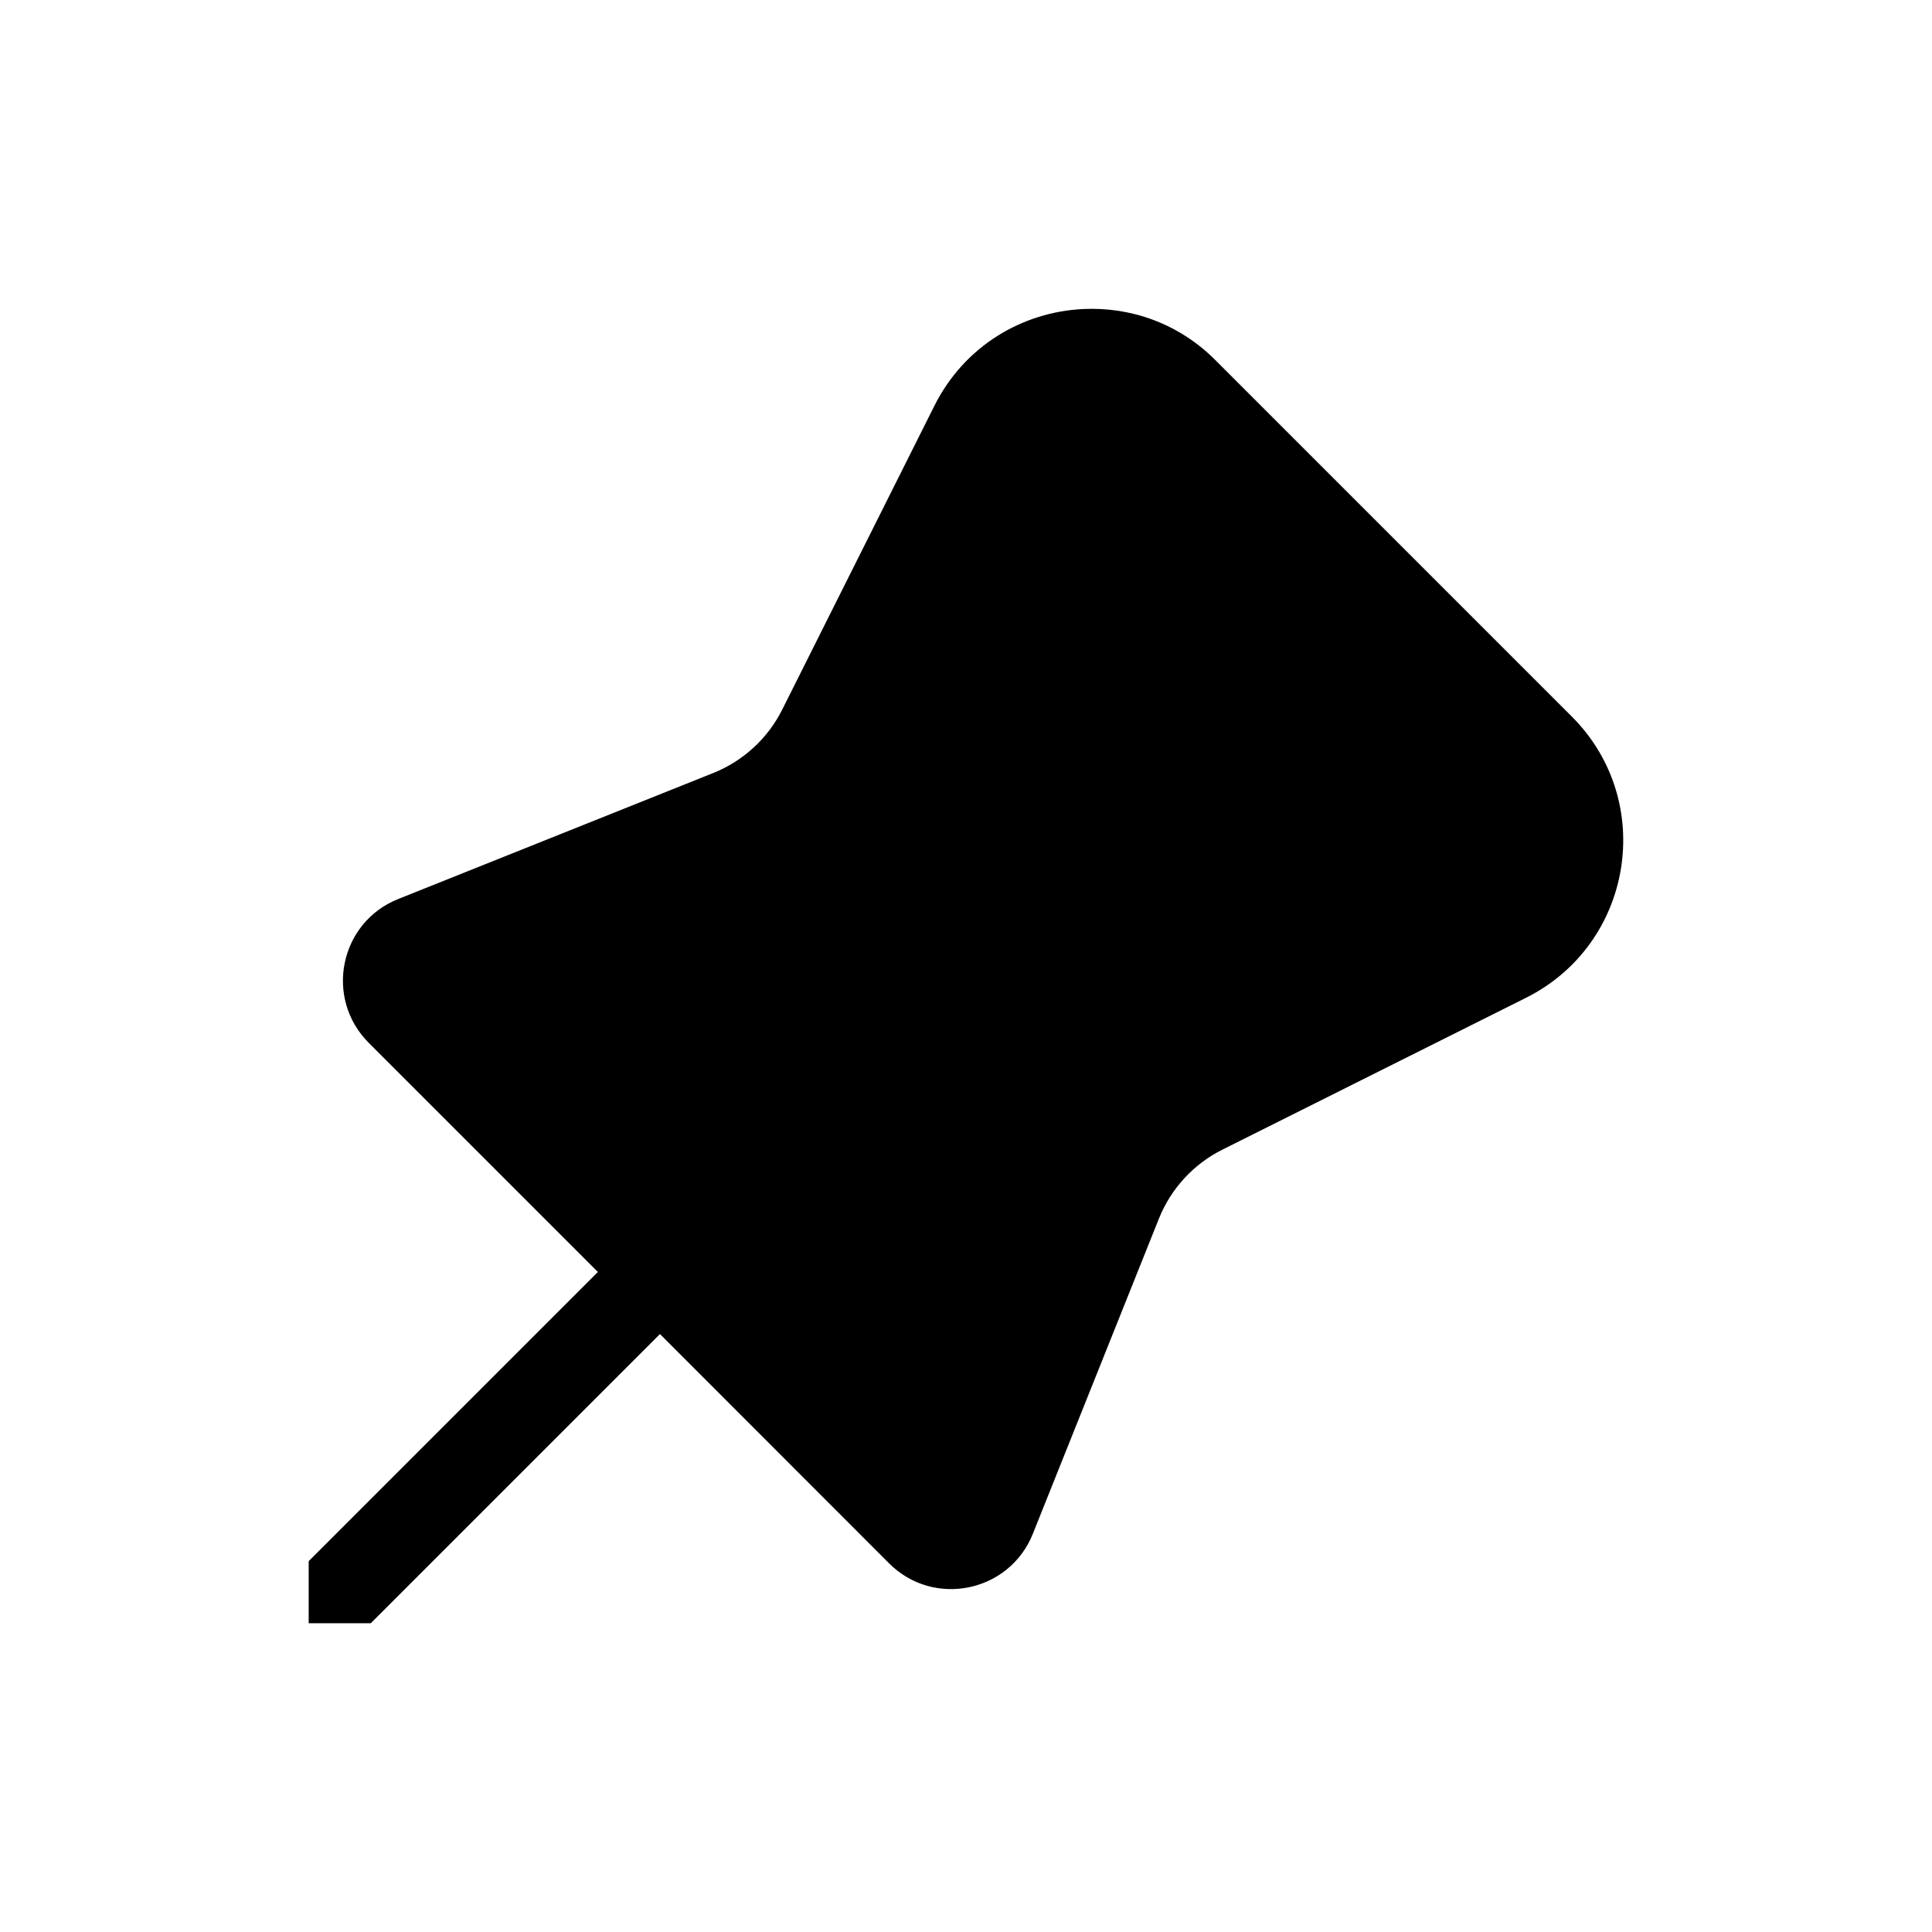
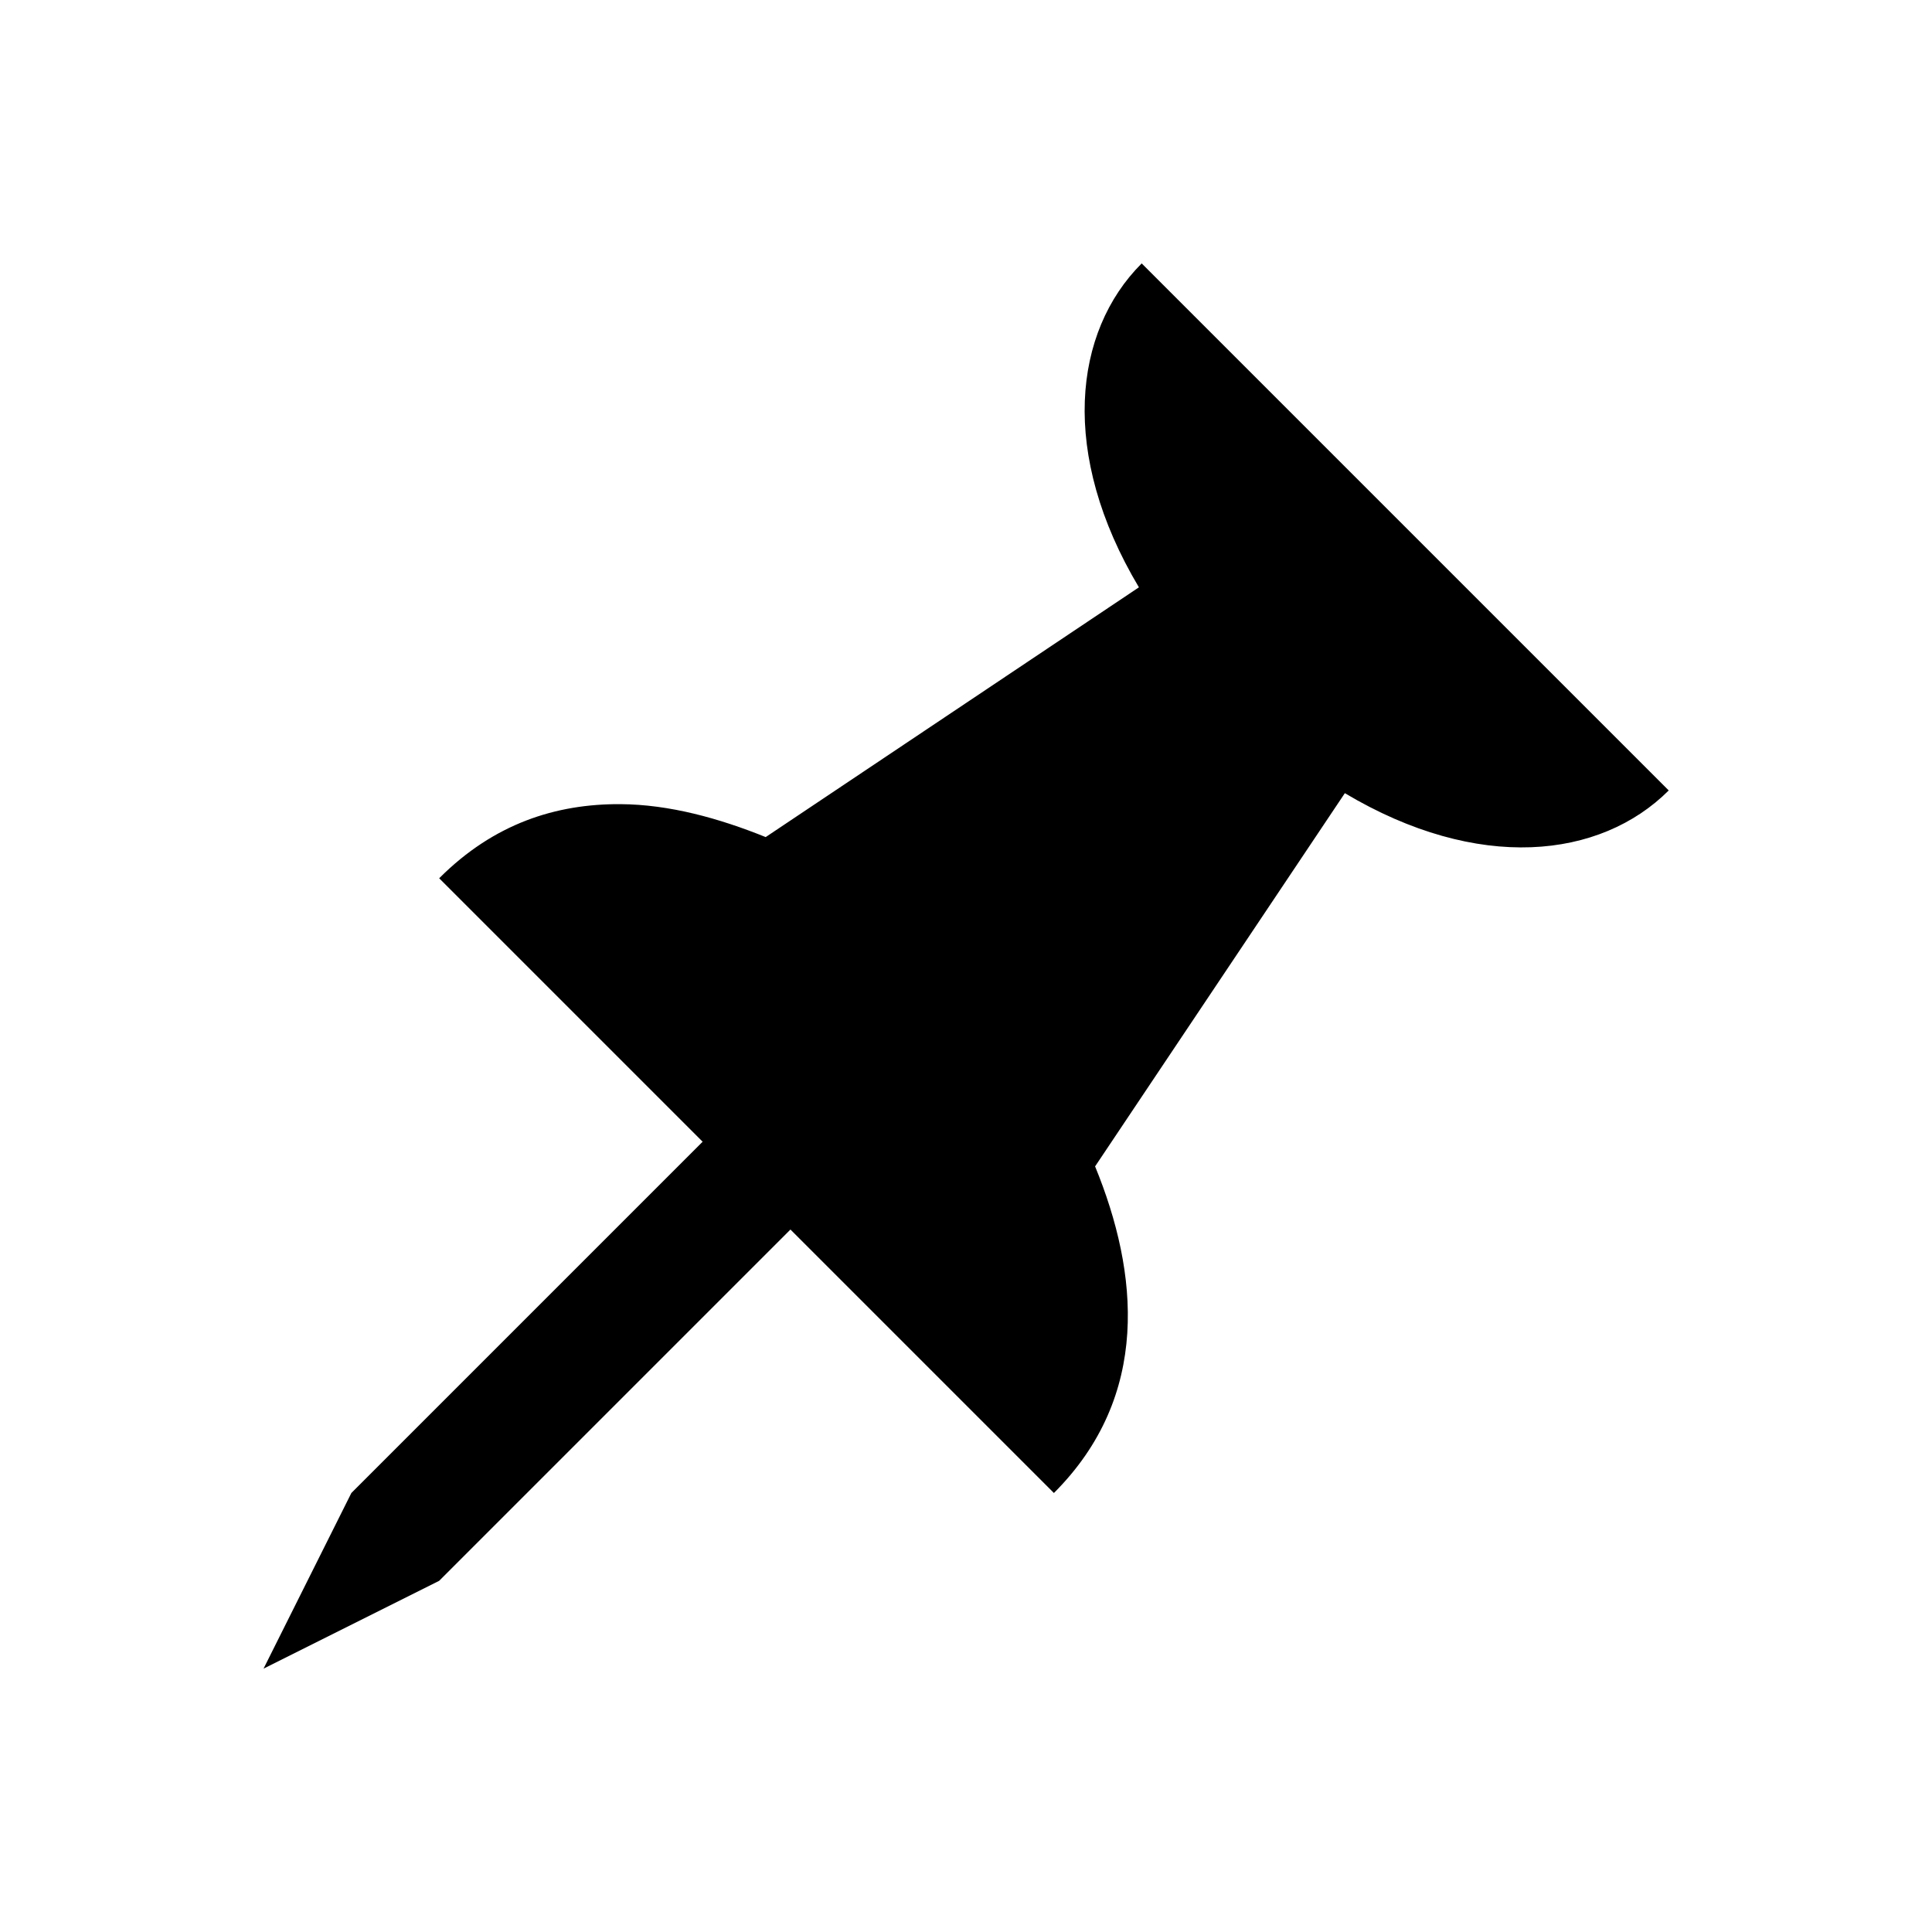
- <svg xmlns="http://www.w3.org/2000/svg" id="svg" version="1.1" viewBox="0 0 22 22">
+ <svg xmlns="http://www.w3.org/2000/svg" viewBox="0 0 22 22" version="1.1" id="svg">
  <defs id="defs3">
-     <style id="current-color-scheme" type="text/css">.ColorScheme-Text { color:#dedede; } .ColorScheme-Highlight { color:#5294e2; } .ColorScheme-ButtonBackground { color:#dedede; }</style>
+     <style type="text/css" id="current-color-scheme">.ColorScheme-Text {
+         color:#363636;
+       }</style>
  </defs>
-   <g id="slc-share">
-     <rect class="ColorScheme-Text" x="40" y="0" width="22" height="22" fill-opacity="0" id="rect10" />
-     <path id="path832" style="color:#000000;fill:#000000;-inkscape-stroke:none;fill-opacity:1" d="M 54.5 3 C 52.291 3 50.5 4.791 50.5 7 C 50.5 7.466 50.58 7.913 50.727 8.328 L 48.605 9.389 C 48.125 9.14 47.578 9 47 9 C 45.067 9 43.5 10.567 43.5 12.5 C 43.5 14.433 45.067 16 47 16 C 48.204 16 49.267 15.393 49.896 14.467 L 52.586 15.85 C 52.53 16.057 52.5 16.275 52.5 16.5 C 52.5 17.881 53.619 19 55 19 C 56.381 19 57.5 17.881 57.5 16.5 C 57.5 15.119 56.381 14 55 14 C 54.202 14 53.493 14.373 53.035 14.955 L 50.334 13.566 C 50.442 13.23 50.5 12.872 50.5 12.5 C 50.5 11.549 50.121 10.687 49.506 10.057 L 51.174 9.223 C 51.891 10.295 53.113 11 54.5 11 C 56.709 11 58.5 9.209 58.5 7 C 58.5 4.791 56.709 3 54.5 3 z " />
+   <g transform="translate(-1,-41)" id="slc-like">
+     <rect id="rect5" fill-opacity="0" height="22" width="22" y="1" x="1" />
+     <path id="path7" d="M 8,4 C 5.239,4 3,6.239 3,9 c 0,5 7,9 9,11 2,-2 9,-6 9,-11 C 21,6.239 18.761,4 16,4 14.36,4 12.912,4.781 12,6 11.088,4.781 9.64,4 8,4 Z m 0,2 c 3,0 4,2 4,2 0,0 1,-2 4,-2 1.657,0 3,1.343 3,3 0,4 -5,7 -7,9 C 10,16 5,13 5,9 5,7.343 6.343,6 8,6 Z" class="ColorScheme-Text" style="fill:#000000;fill-opacity:1" />
  </g>
-   <g id="slc-connect">
-     <path id="rect863" style="fill:#000000;fill-rule:evenodd;stroke-linecap:round;stroke-linejoin:round;fill-opacity:1" d="m 12.334,3.519 c -0.688,0.033 -1.352,0.417 -1.695,1.104 L 8.908,8.079 c -0.164,0.329 -0.444,0.586 -0.785,0.723 l -3.59,1.436 c -0.667,0.267 -0.842,1.129 -0.334,1.637 l 2.609,2.609 -3.293,3.293 v 0.707 h 0.707 l 3.293,-3.293 2.609,2.611 c 0.508,0.508 1.37,0.331 1.637,-0.336 l 1.436,-3.59 c 0.137,-0.341 0.394,-0.621 0.723,-0.785 l 3.457,-1.729 c 1.221,-0.611 1.487,-2.238 0.521,-3.203 L 13.84,4.101 C 13.418,3.678 12.869,3.493 12.334,3.519 Z" />
-     <rect class="ColorScheme-Text" x="0" y="0" width="22" height="22" fill-opacity="0" id="rect15" />
+   <g transform="translate(39,-1)" id="slc-share">
+     <rect id="rect10" fill-opacity="0" height="22" width="22" y="1" x="1" />
+     <path id="path12" d="m18 4c-1.657 0-3 1.343-3 3 0 0.087 0.024 0.165 0.031 0.25l-6.75 2.812c-0.55-0.647-1.365-1.062-2.281-1.062-1.657 0-3 1.343-3 3s1.343 3 3 3c0.916 0 1.731-0.415 2.281-1.062l6.75 2.812c-0.007 0.085-0.031 0.163-0.031 0.25 0 1.657 1.343 3 3 3s3-1.343 3-3-1.343-3-3-3c-0.916 0-1.731 0.415-2.281 1.062l-6.75-2.812c0.007-0.085 0.031-0.163 0.031-0.25s-0.024-0.165-0.031-0.25l6.75-2.812c0.55 0.647 1.365 1.062 2.281 1.062 1.657 0 3-1.343 3-3s-1.343-3-3-3zm0 2c0.552 0 1 0.448 1 1s-0.448 1-1 1-1-0.448-1-1 0.448-1 1-1zm-12 5c0.552 0 1 0.448 1 1s-0.448 1-1 1-1-0.448-1-1 0.448-1 1-1zm12 5c0.552 0 1 0.448 1 1s-0.448 1-1 1-1-0.448-1-1 0.448-1 1-1z" class="ColorScheme-Text" style="fill:#000000;fill-opacity:1" />
  </g>
-   <g id="slc-like">
-     <rect class="ColorScheme-Text" x="0" y="-40" width="22" height="22" fill-opacity="0" id="rect5" />
-     <path id="path7113" style="color:#000000;fill:#000000;-inkscape-stroke:none;fill-opacity:1" d="M 11.002 -36.658 C 10.645 -36.658 10.287 -36.473 10.104 -36.102 L 8.174 -32.189 L 3.857 -31.562 C 3.037 -31.443 2.709 -30.436 3.303 -29.857 L 6.426 -26.812 L 5.689 -22.514 C 5.549 -21.697 6.407 -21.073 7.141 -21.459 L 11.002 -23.488 L 14.861 -21.459 C 15.595 -21.073 16.453 -21.697 16.312 -22.514 L 15.576 -26.812 L 18.699 -29.857 C 19.293 -30.436 18.965 -31.443 18.145 -31.562 L 13.828 -32.189 L 11.898 -36.102 C 11.715 -36.473 11.359 -36.658 11.002 -36.658 z M 2.541 -35.998 C 2.381 -36.011 2.217 -35.947 2.109 -35.812 C 1.937 -35.597 1.972 -35.282 2.188 -35.109 L 4.688 -33.109 C 4.903 -32.937 5.218 -32.972 5.391 -33.188 C 5.563 -33.403 5.528 -33.718 5.312 -33.891 L 2.812 -35.891 C 2.732 -35.955 2.637 -35.99 2.541 -35.998 z M 19.459 -35.998 C 19.363 -35.99 19.268 -35.955 19.188 -35.891 L 16.688 -33.891 C 16.472 -33.718 16.437 -33.403 16.609 -33.188 C 16.782 -32.972 17.097 -32.937 17.312 -33.109 L 19.812 -35.109 C 20.028 -35.282 20.063 -35.597 19.891 -35.812 C 19.783 -35.947 19.619 -36.011 19.459 -35.998 z M 4.959 -26.498 C 4.863 -26.49 4.768 -26.455 4.688 -26.391 L 2.188 -24.391 C 1.972 -24.218 1.937 -23.903 2.109 -23.688 C 2.282 -23.472 2.597 -23.437 2.812 -23.609 L 5.312 -25.609 C 5.528 -25.782 5.563 -26.097 5.391 -26.312 C 5.283 -26.447 5.119 -26.511 4.959 -26.498 z M 17.041 -26.498 C 16.881 -26.511 16.717 -26.447 16.609 -26.312 C 16.437 -26.097 16.472 -25.782 16.688 -25.609 L 19.188 -23.609 C 19.403 -23.437 19.718 -23.472 19.891 -23.688 C 20.063 -23.903 20.028 -24.218 19.812 -24.391 L 17.312 -26.391 C 17.232 -26.455 17.137 -26.49 17.041 -26.498 z " />
+   <g transform="translate(-1,-1)" id="slc-connect">
+     <rect id="rect15" fill-opacity="0" height="22" width="22" y="1" x="1" />
+     <path id="path17" d="m14 4c-0.778 0.778-0.937 2.169-0.031 3.688l-4.25 2.844c-0.528-0.213-1.096-0.372-1.656-0.375-0.729-0.004-1.438 0.219-2.062 0.844l3 3-4 4-1 2 2-1 4-4 3 3c1.107-1.107 0.965-2.508 0.469-3.719l2.844-4.25c1.519 0.905 2.909 0.747 3.688-0.031l-6-6z" class="ColorScheme-Text" style="fill:#000000;fill-opacity:1" />
  </g>
</svg>
